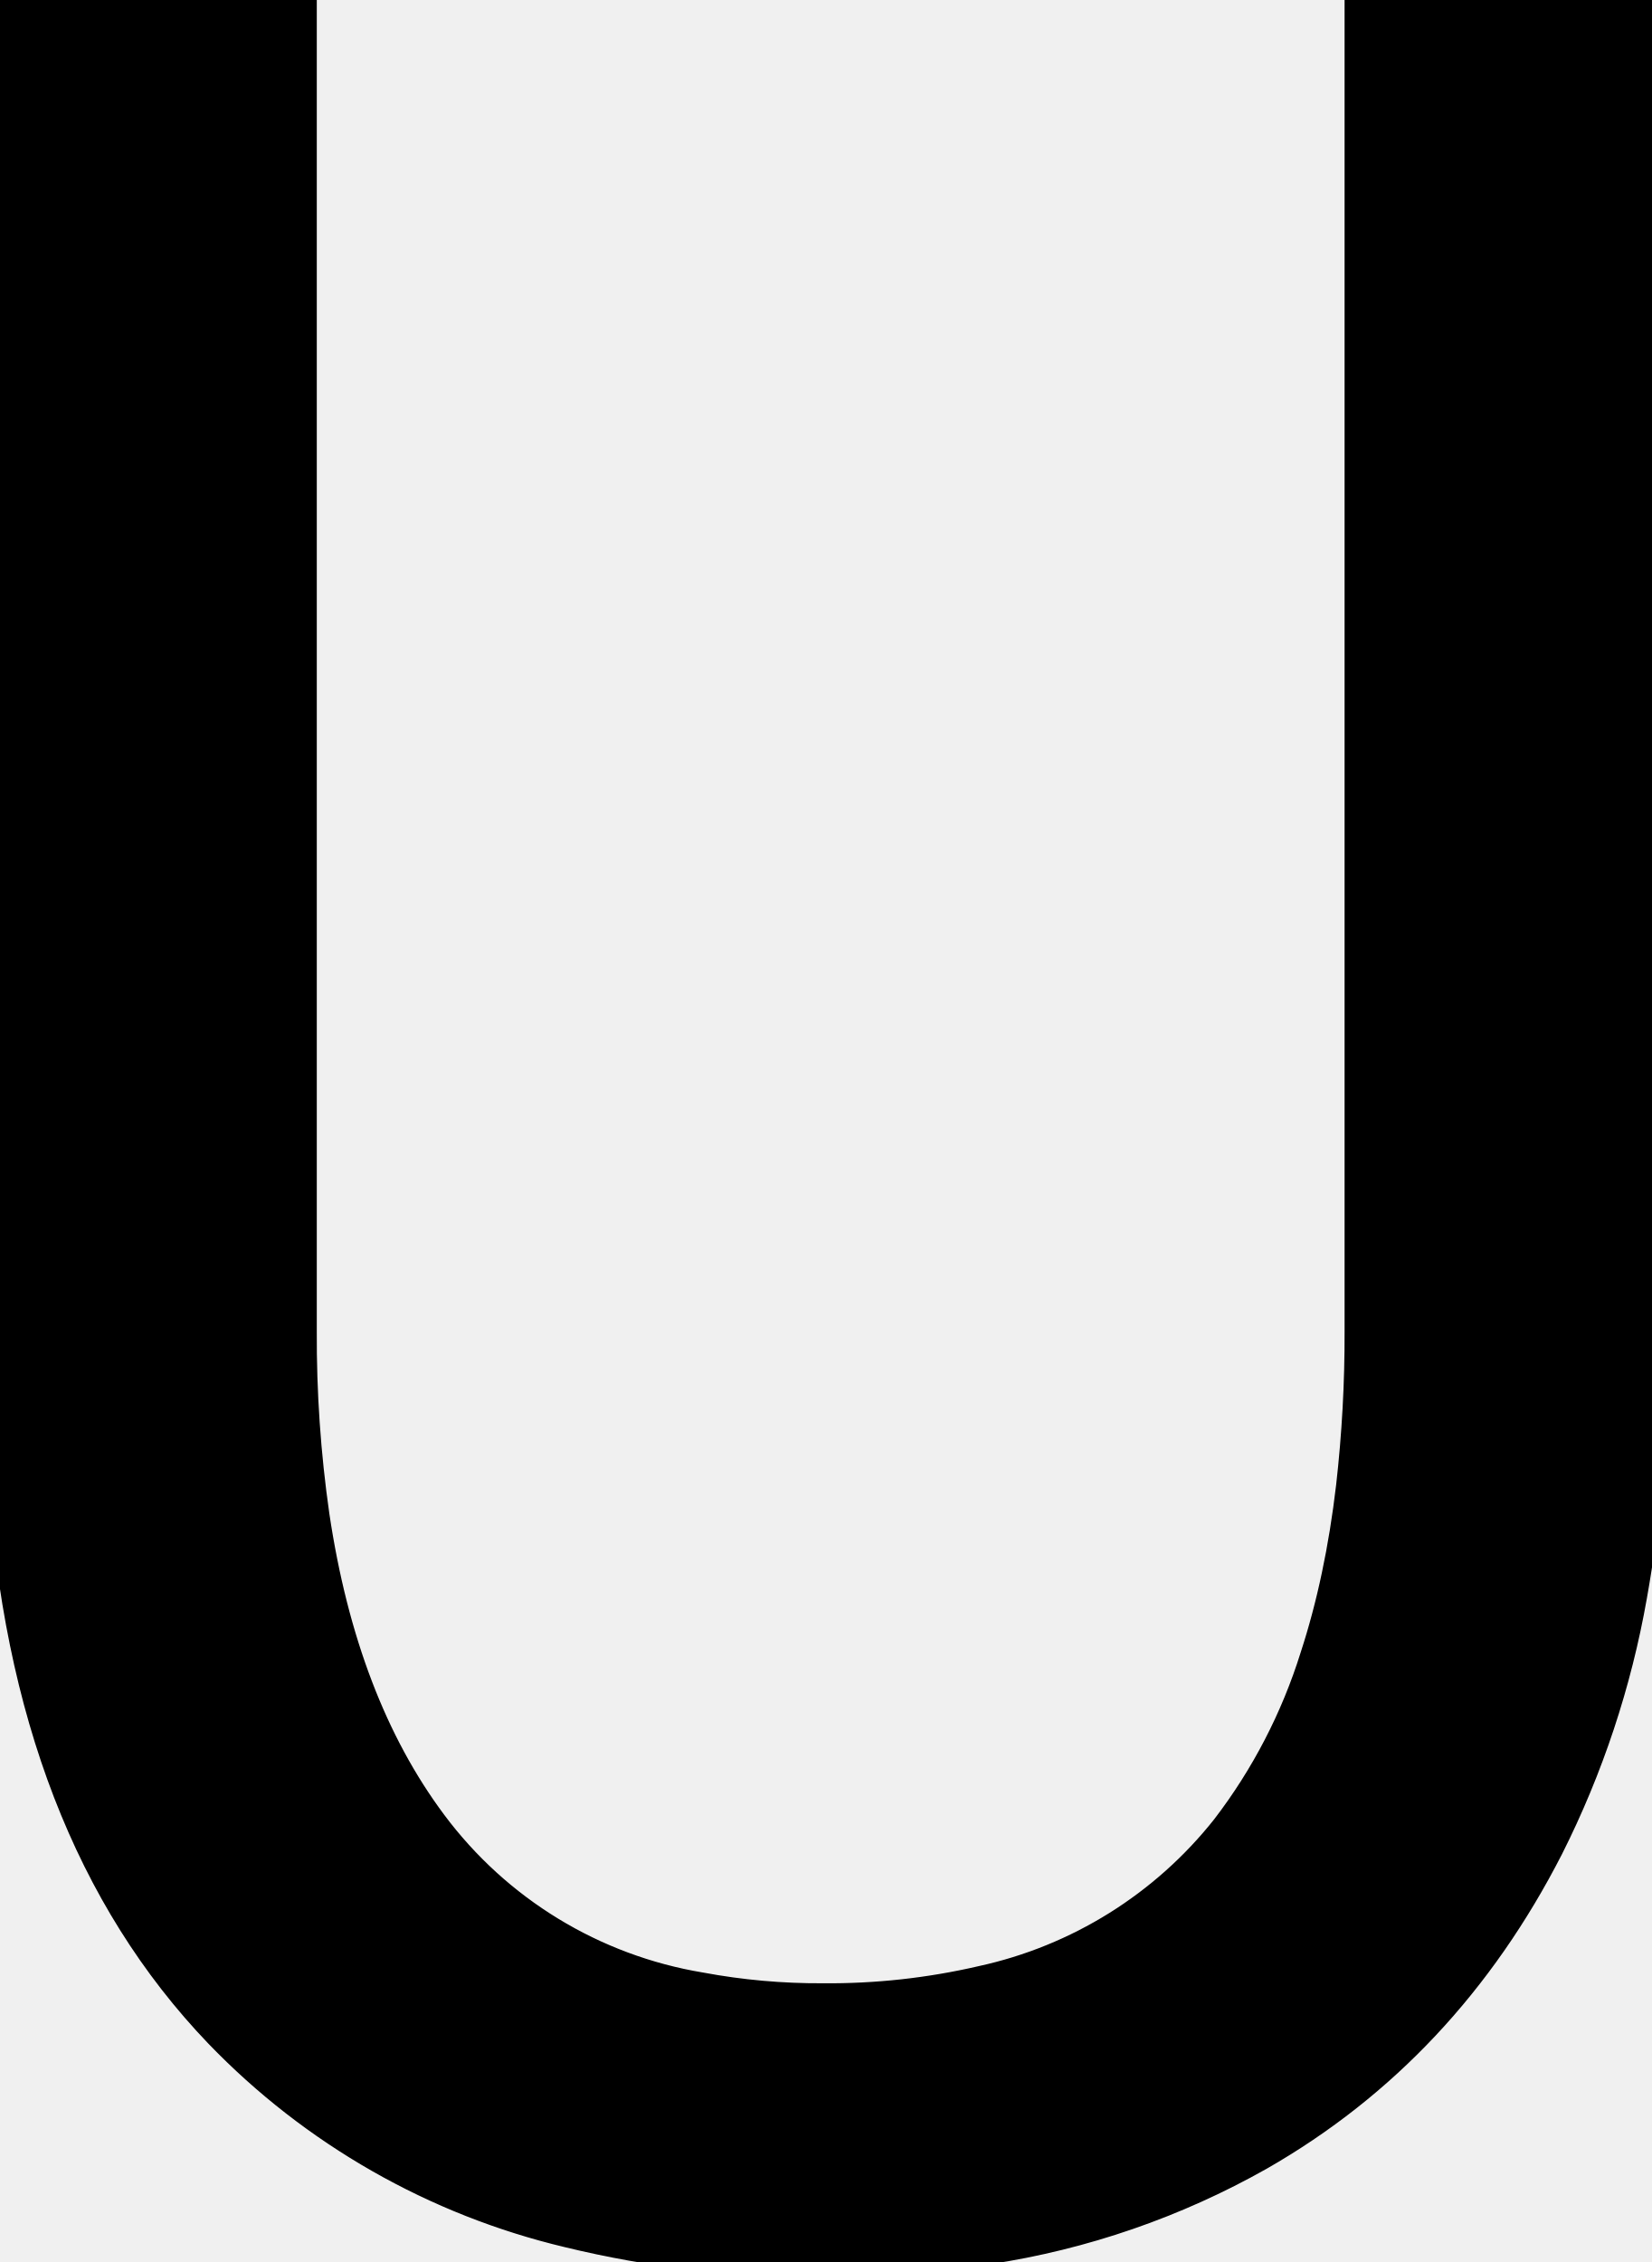
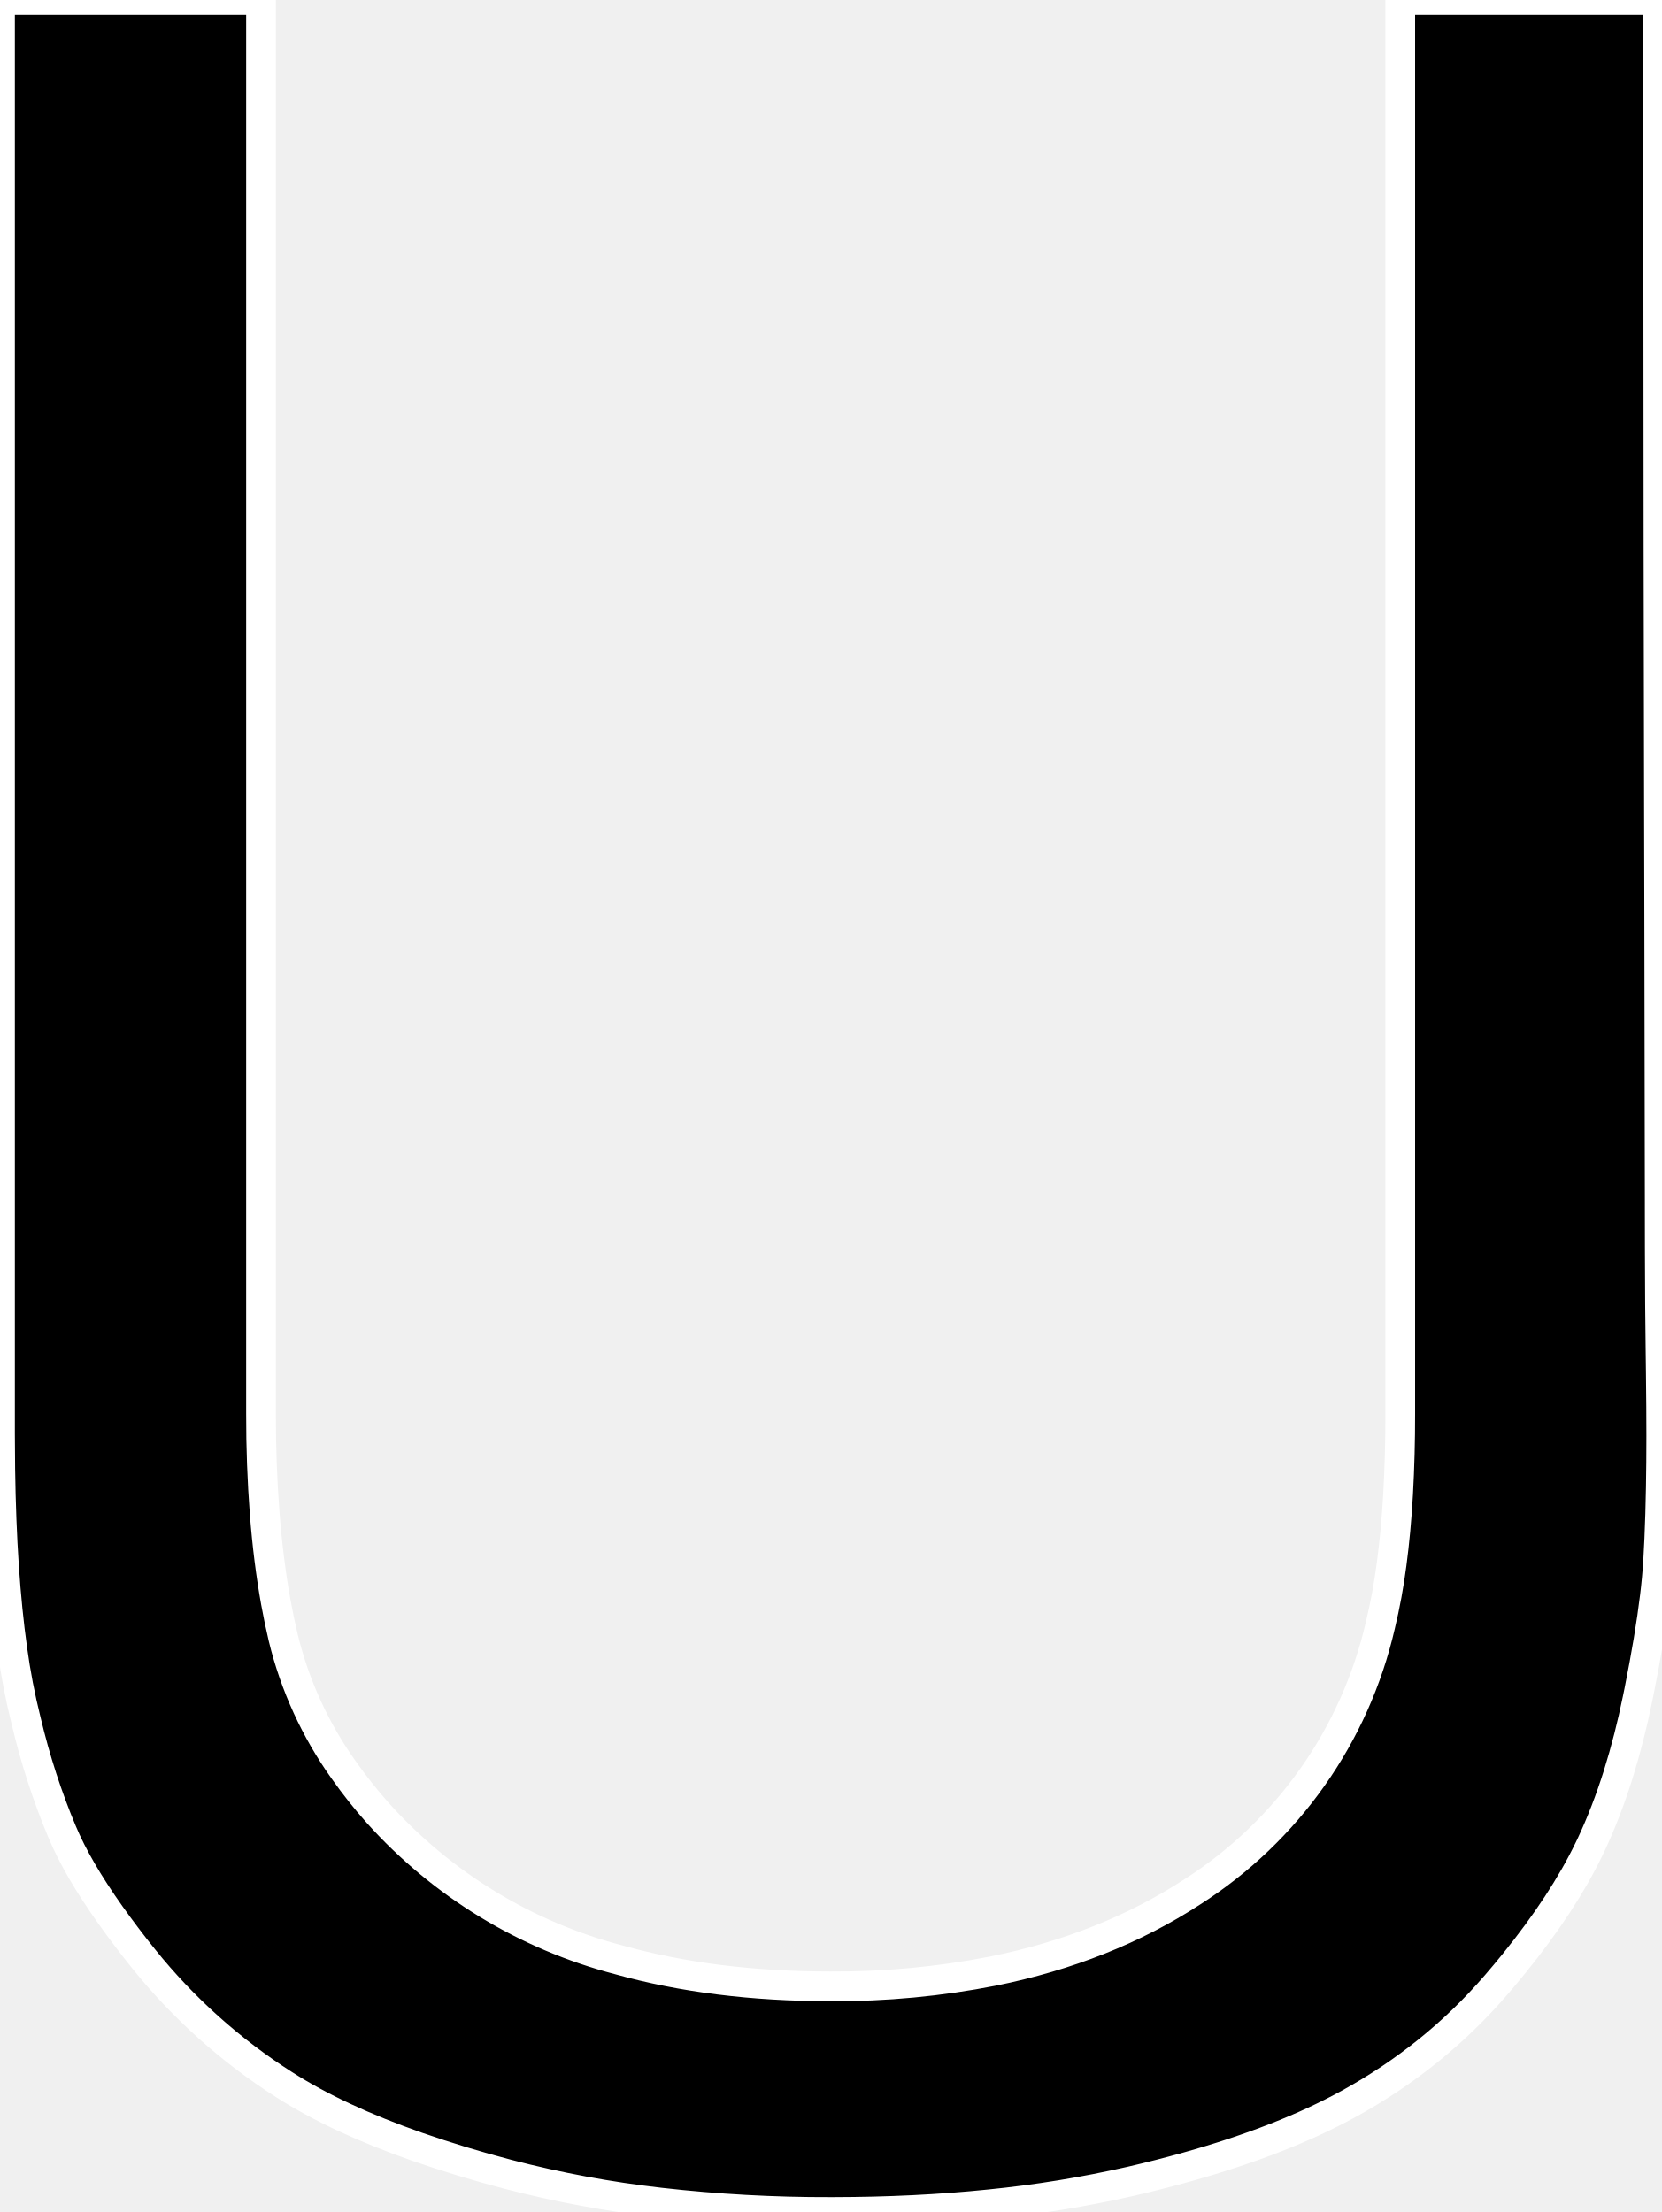
- <svg xmlns="http://www.w3.org/2000/svg" width="52.001" height="71.201" viewBox="0 0 52.001 71.201">
-   <g id="svgGroup" stroke-linecap="round" fill-rule="evenodd" font-size="9pt" stroke="#000" stroke-width="0.25mm" fill="#000" style="stroke:#000;stroke-width:0.25mm;fill:#000">
-     <path d="M 0 43.4 L 0 0 L 9.5 0 L 9.5 41.9 A 39.482 39.482 0 0 0 9.9 47.711 Q 10.781 53.619 13.6 57.4 A 13.242 13.242 0 0 0 22.056 62.556 A 20.418 20.418 0 0 0 25.9 62.9 A 21.386 21.386 0 0 0 30.904 62.351 A 13.455 13.455 0 0 0 38.6 57.55 A 17.382 17.382 0 0 0 41.396 52.155 Q 42.186 49.736 42.531 46.794 A 42.042 42.042 0 0 0 42.8 41.9 L 42.8 0 L 52 0 L 52 43 A 39.957 39.957 0 0 1 51.378 50.231 A 28.663 28.663 0 0 1 48.75 58.15 Q 45.5 64.5 39.65 67.85 A 25.023 25.023 0 0 1 31.089 70.804 A 32.816 32.816 0 0 1 25.9 71.2 A 32.706 32.706 0 0 1 17.895 70.275 A 22.492 22.492 0 0 1 6.9 64 Q 0.788 57.623 0.09 46.381 A 48.096 48.096 0 0 1 0 43.4 Z" vector-effect="non-scaling-stroke" />
+ <svg xmlns="http://www.w3.org/2000/svg" width="52.832" height="70.362" viewBox="0 0 52.832 70.362">
+   <g id="svgGroup" stroke-linecap="round" fill-rule="evenodd" font-size="9pt" stroke="#ffffff" stroke-width="0.25mm" fill="#000" style="stroke:#ffffff;stroke-width:0.25mm;fill:#000">
+     <path d="M 0 45.605 L 0 0 L 8.301 0 L 8.301 44.971 A 40.82 40.82 0 0 0 8.418 48.149 Q 8.535 49.649 8.77 50.954 A 21.341 21.341 0 0 0 9.009 52.1 A 12.204 12.204 0 0 0 10.934 56.306 A 15.255 15.255 0 0 0 12.012 57.666 A 15.581 15.581 0 0 0 19.685 62.342 Q 22.697 63.184 26.416 63.184 A 26.075 26.075 0 0 0 31.589 62.697 Q 35.157 61.975 37.915 60.181 A 13.705 13.705 0 0 0 43.896 51.709 A 18.58 18.58 0 0 0 44.258 49.745 Q 44.395 48.72 44.463 47.526 A 44.836 44.836 0 0 0 44.531 44.971 L 44.531 0 L 52.734 0 A 17486.611 17486.611 0 0 0 52.736 7.48 Q 52.74 18.164 52.759 25.635 A 23393.719 23393.719 0 0 1 52.767 29.119 Q 52.783 35.861 52.783 38.226 A 726.175 726.175 0 0 1 52.783 38.403 A 553.229 553.229 0 0 0 52.785 39.737 Q 52.789 41.632 52.808 42.896 A 306.926 306.926 0 0 1 52.818 43.703 Q 52.832 44.824 52.832 45.649 A 107.184 107.184 0 0 1 52.832 45.703 A 89.42 89.42 0 0 1 52.818 47.309 Q 52.803 48.183 52.769 48.954 A 48.16 48.16 0 0 1 52.734 49.634 A 18.812 18.812 0 0 1 52.628 50.789 Q 52.472 52.081 52.126 53.805 A 62.342 62.342 0 0 1 52.075 54.053 A 24.331 24.331 0 0 1 51.458 56.461 Q 51.081 57.657 50.602 58.678 A 15.003 15.003 0 0 1 50.537 58.813 Q 49.706 60.537 48.152 62.455 A 29.538 29.538 0 0 1 47.583 63.135 Q 45.605 65.43 42.896 66.919 Q 40.789 68.077 37.768 68.924 A 40.219 40.219 0 0 1 35.962 69.385 A 36.439 36.439 0 0 1 31.464 70.117 Q 29.114 70.358 26.499 70.361 A 57.877 57.877 0 0 1 26.416 70.361 A 46.815 46.815 0 0 1 20.996 70.062 A 34.803 34.803 0 0 1 16.162 69.165 A 38.177 38.177 0 0 1 13.271 68.288 Q 10.732 67.398 9.033 66.309 A 18.456 18.456 0 0 1 4.565 62.305 A 29.433 29.433 0 0 1 3.505 60.904 Q 2.464 59.435 1.978 58.276 Q 1.27 56.592 0.83 54.736 A 20.767 20.767 0 0 1 0.392 52.46 Q 0.055 50.06 0.008 46.723 A 78.678 78.678 0 0 1 0 45.605 Z" vector-effect="non-scaling-stroke" />
  </g>
</svg>
